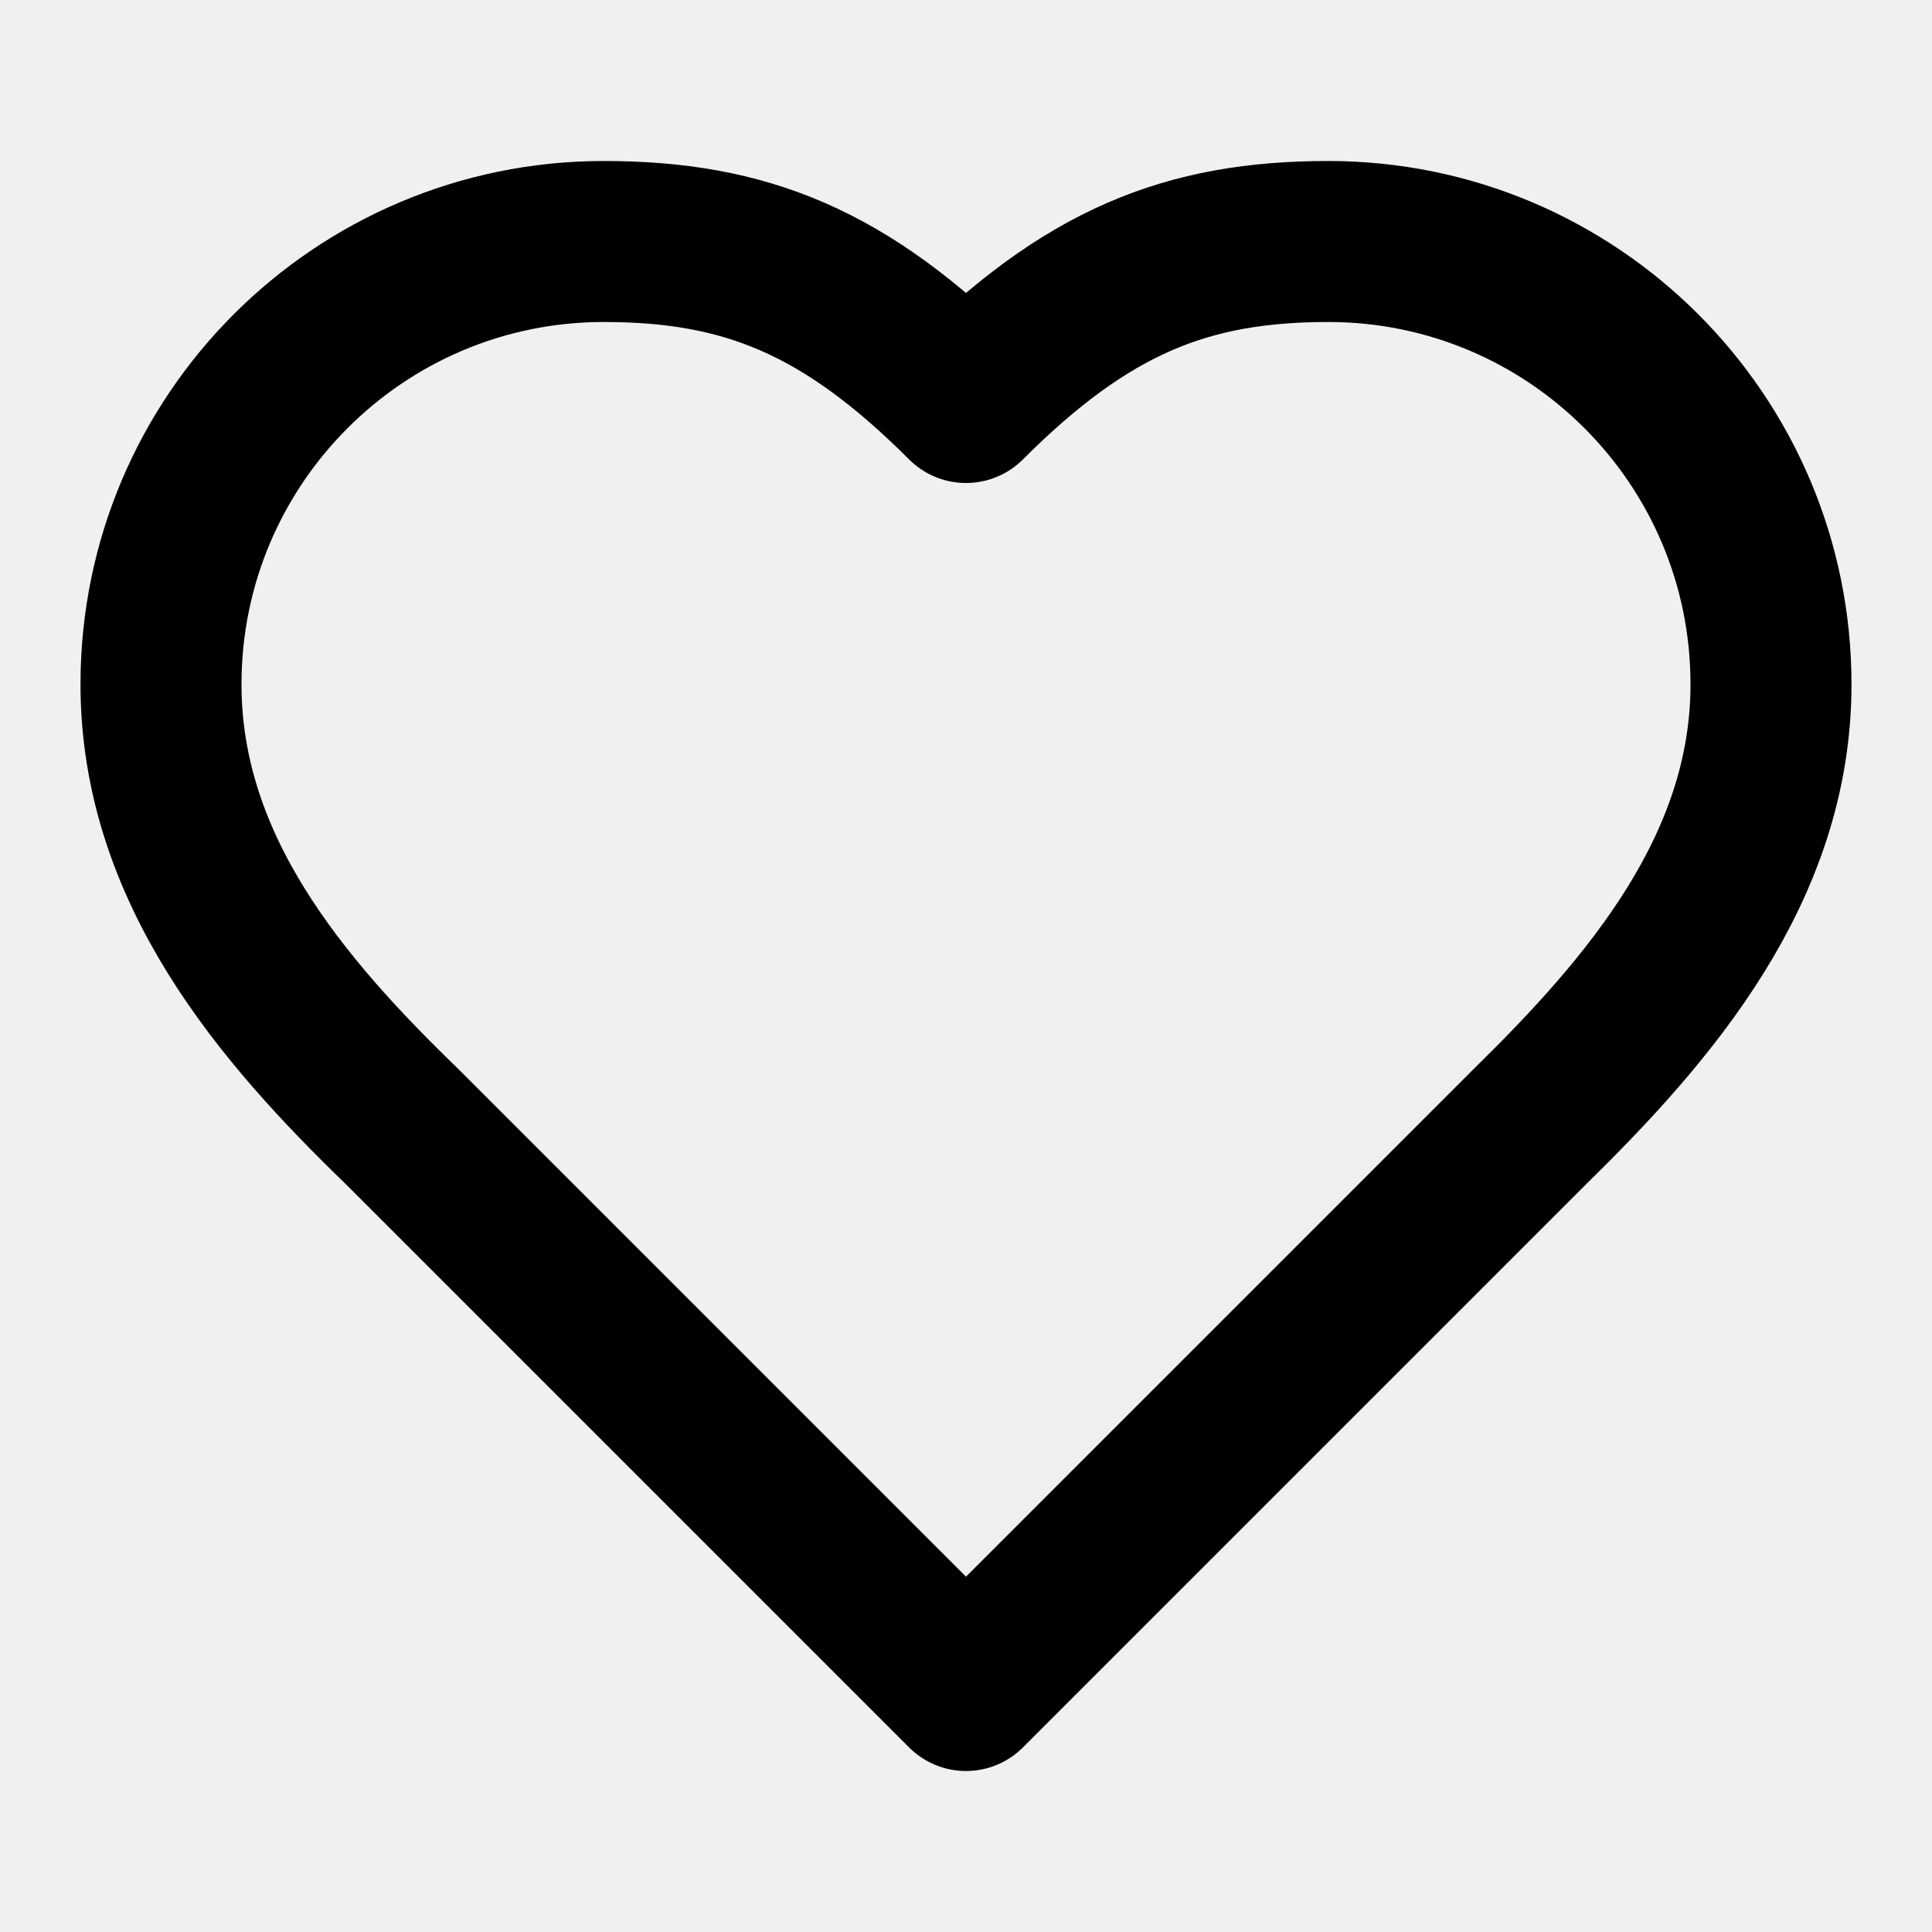
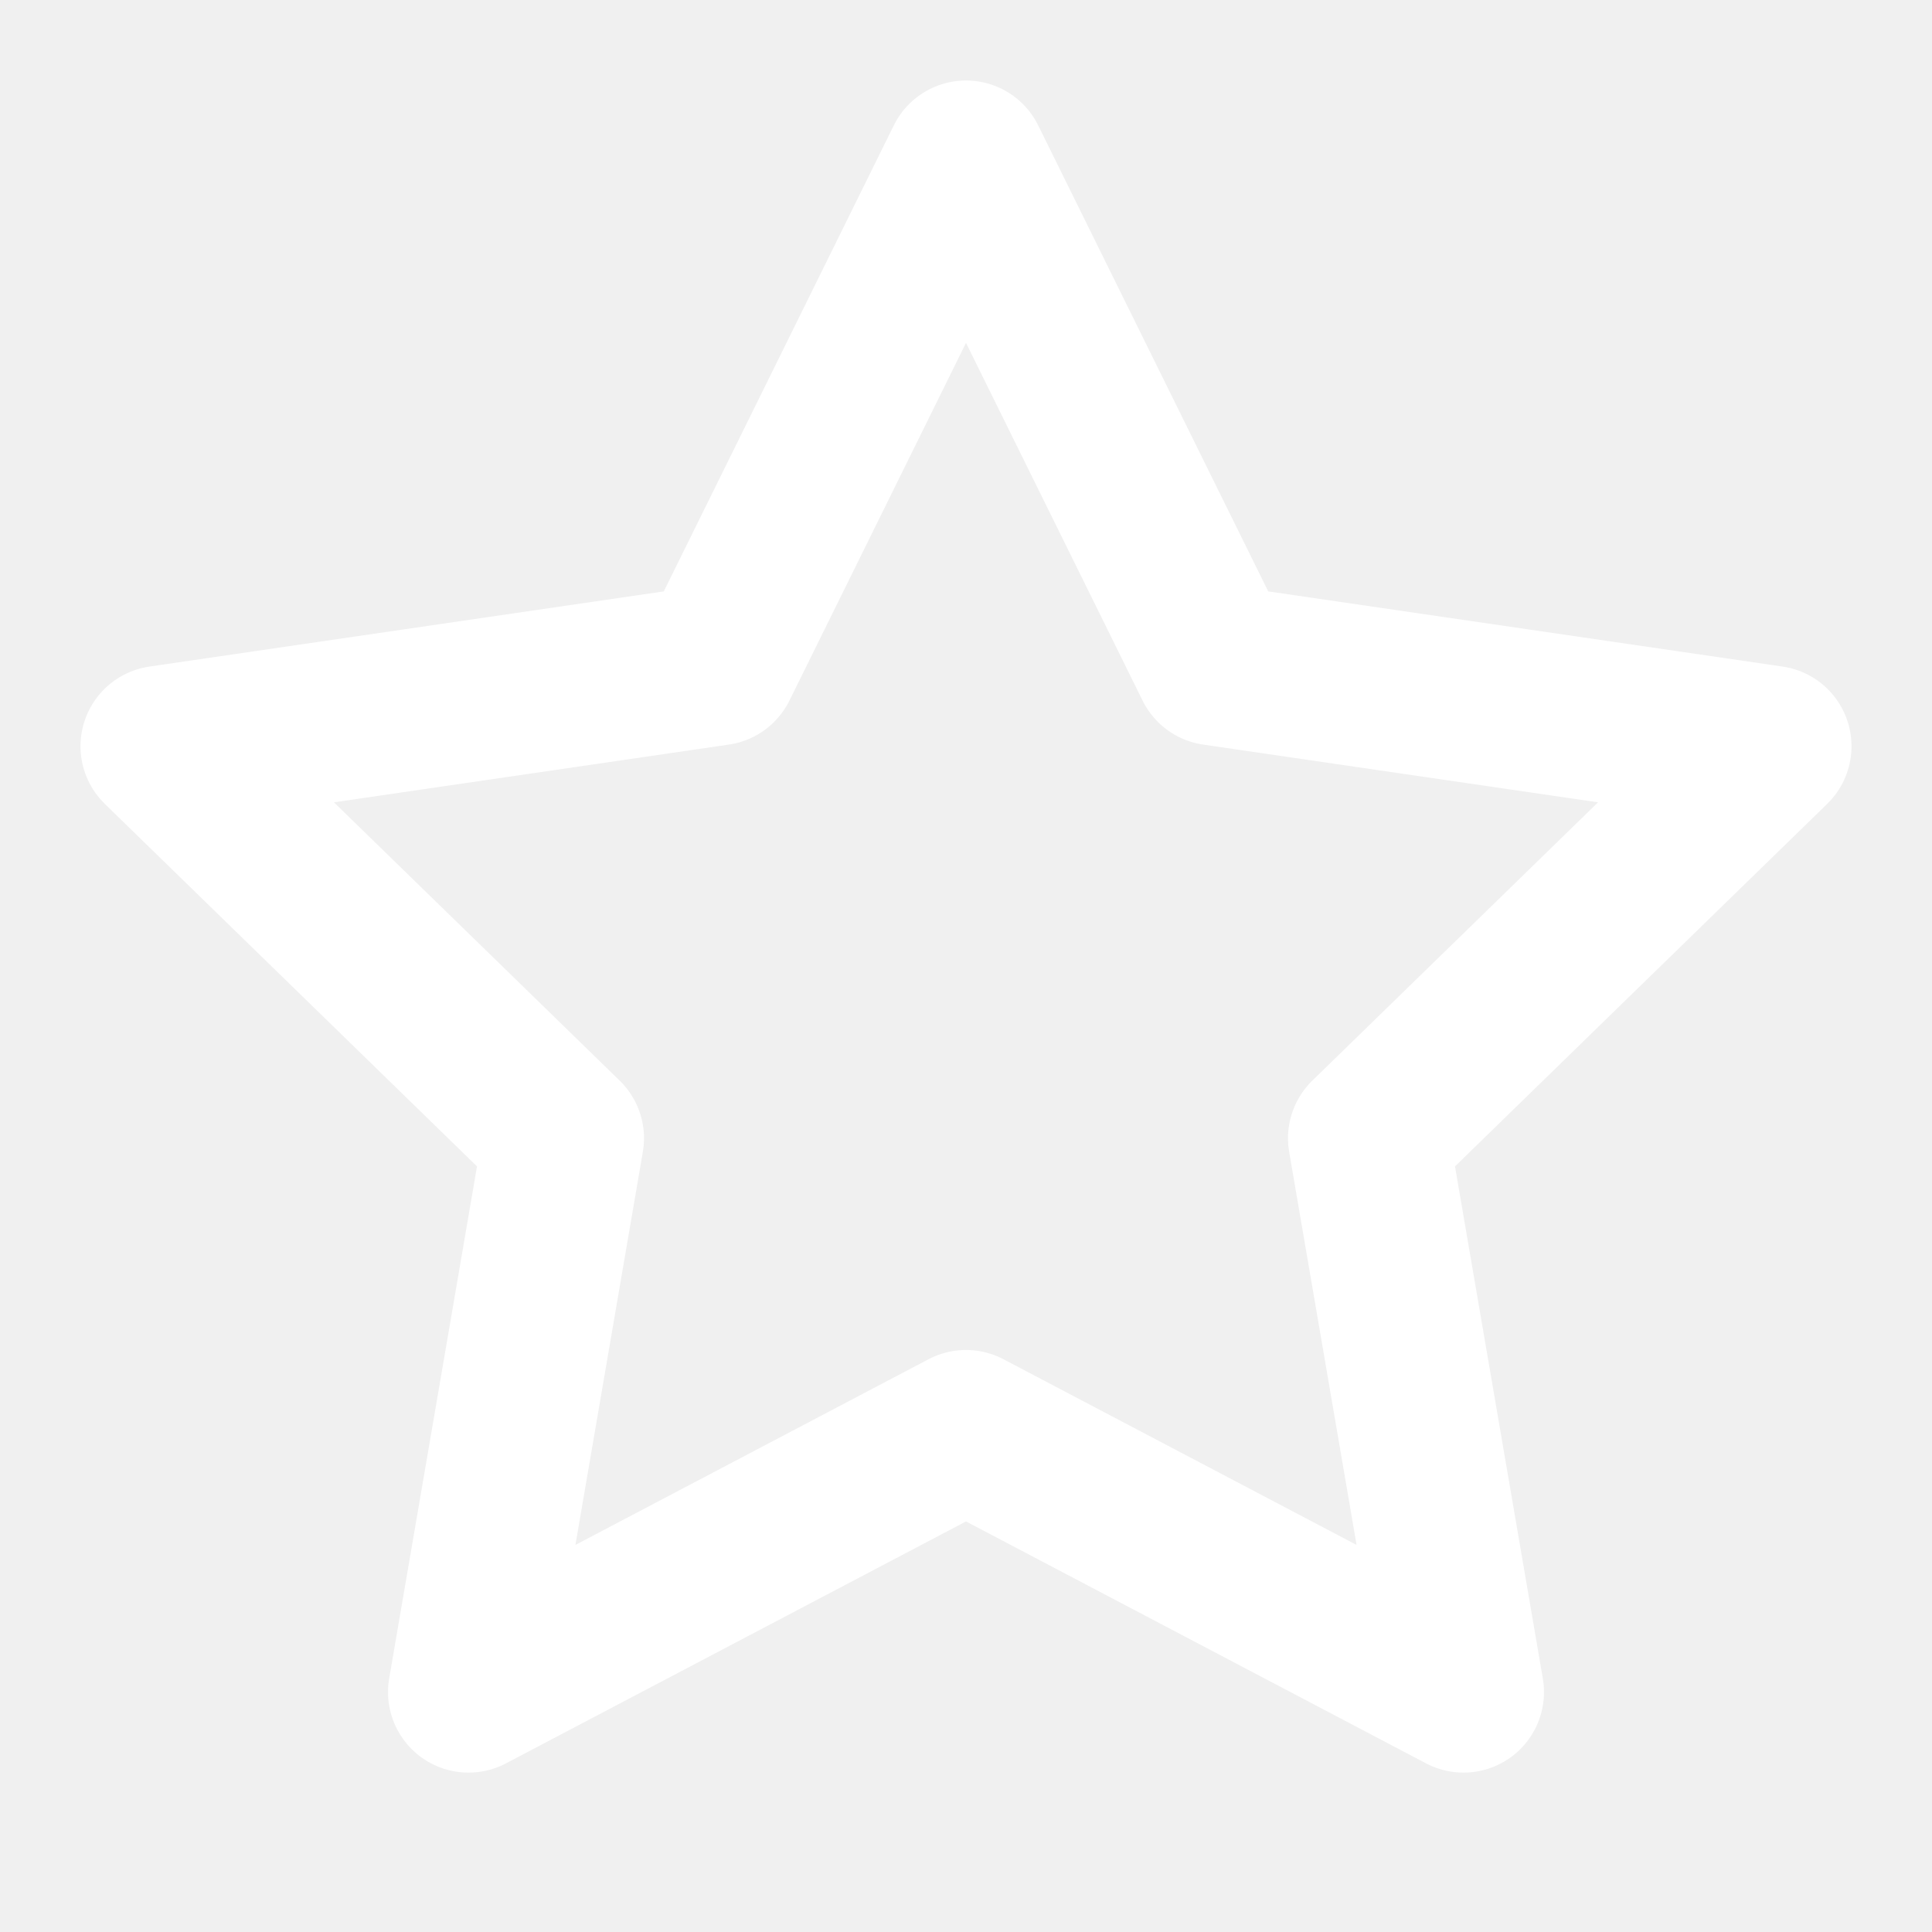
- <svg xmlns="http://www.w3.org/2000/svg" viewBox="0 0 24 24" fill="none" stroke="currentColor" stroke-width="2" stroke-linecap="round" stroke-linejoin="round">
-   <path d="M19 14c1.49-1.46 3-3.21 3-5.5A5.5 5.5 0 0 0 16.5 3c-1.76 0-3 .5-4.5 2-1.5-1.5-2.74-2-4.5-2A5.5 5.5 0 0 0 2 8.5c0 2.3 1.5 4.05 3 5.5l7 7Z" />
+ <svg xmlns="http://www.w3.org/2000/svg" viewBox="0 0 24 24" fill="none" stroke="white" stroke-width="2" stroke-linecap="round" stroke-linejoin="round">
+   <polygon points="12 2 15.09 8.26 22 9.27 17 14.14 18.18 21.02 12 17.77 5.82 21.02 7 14.14 2 9.27 8.91 8.26 12 2" />
</svg>
